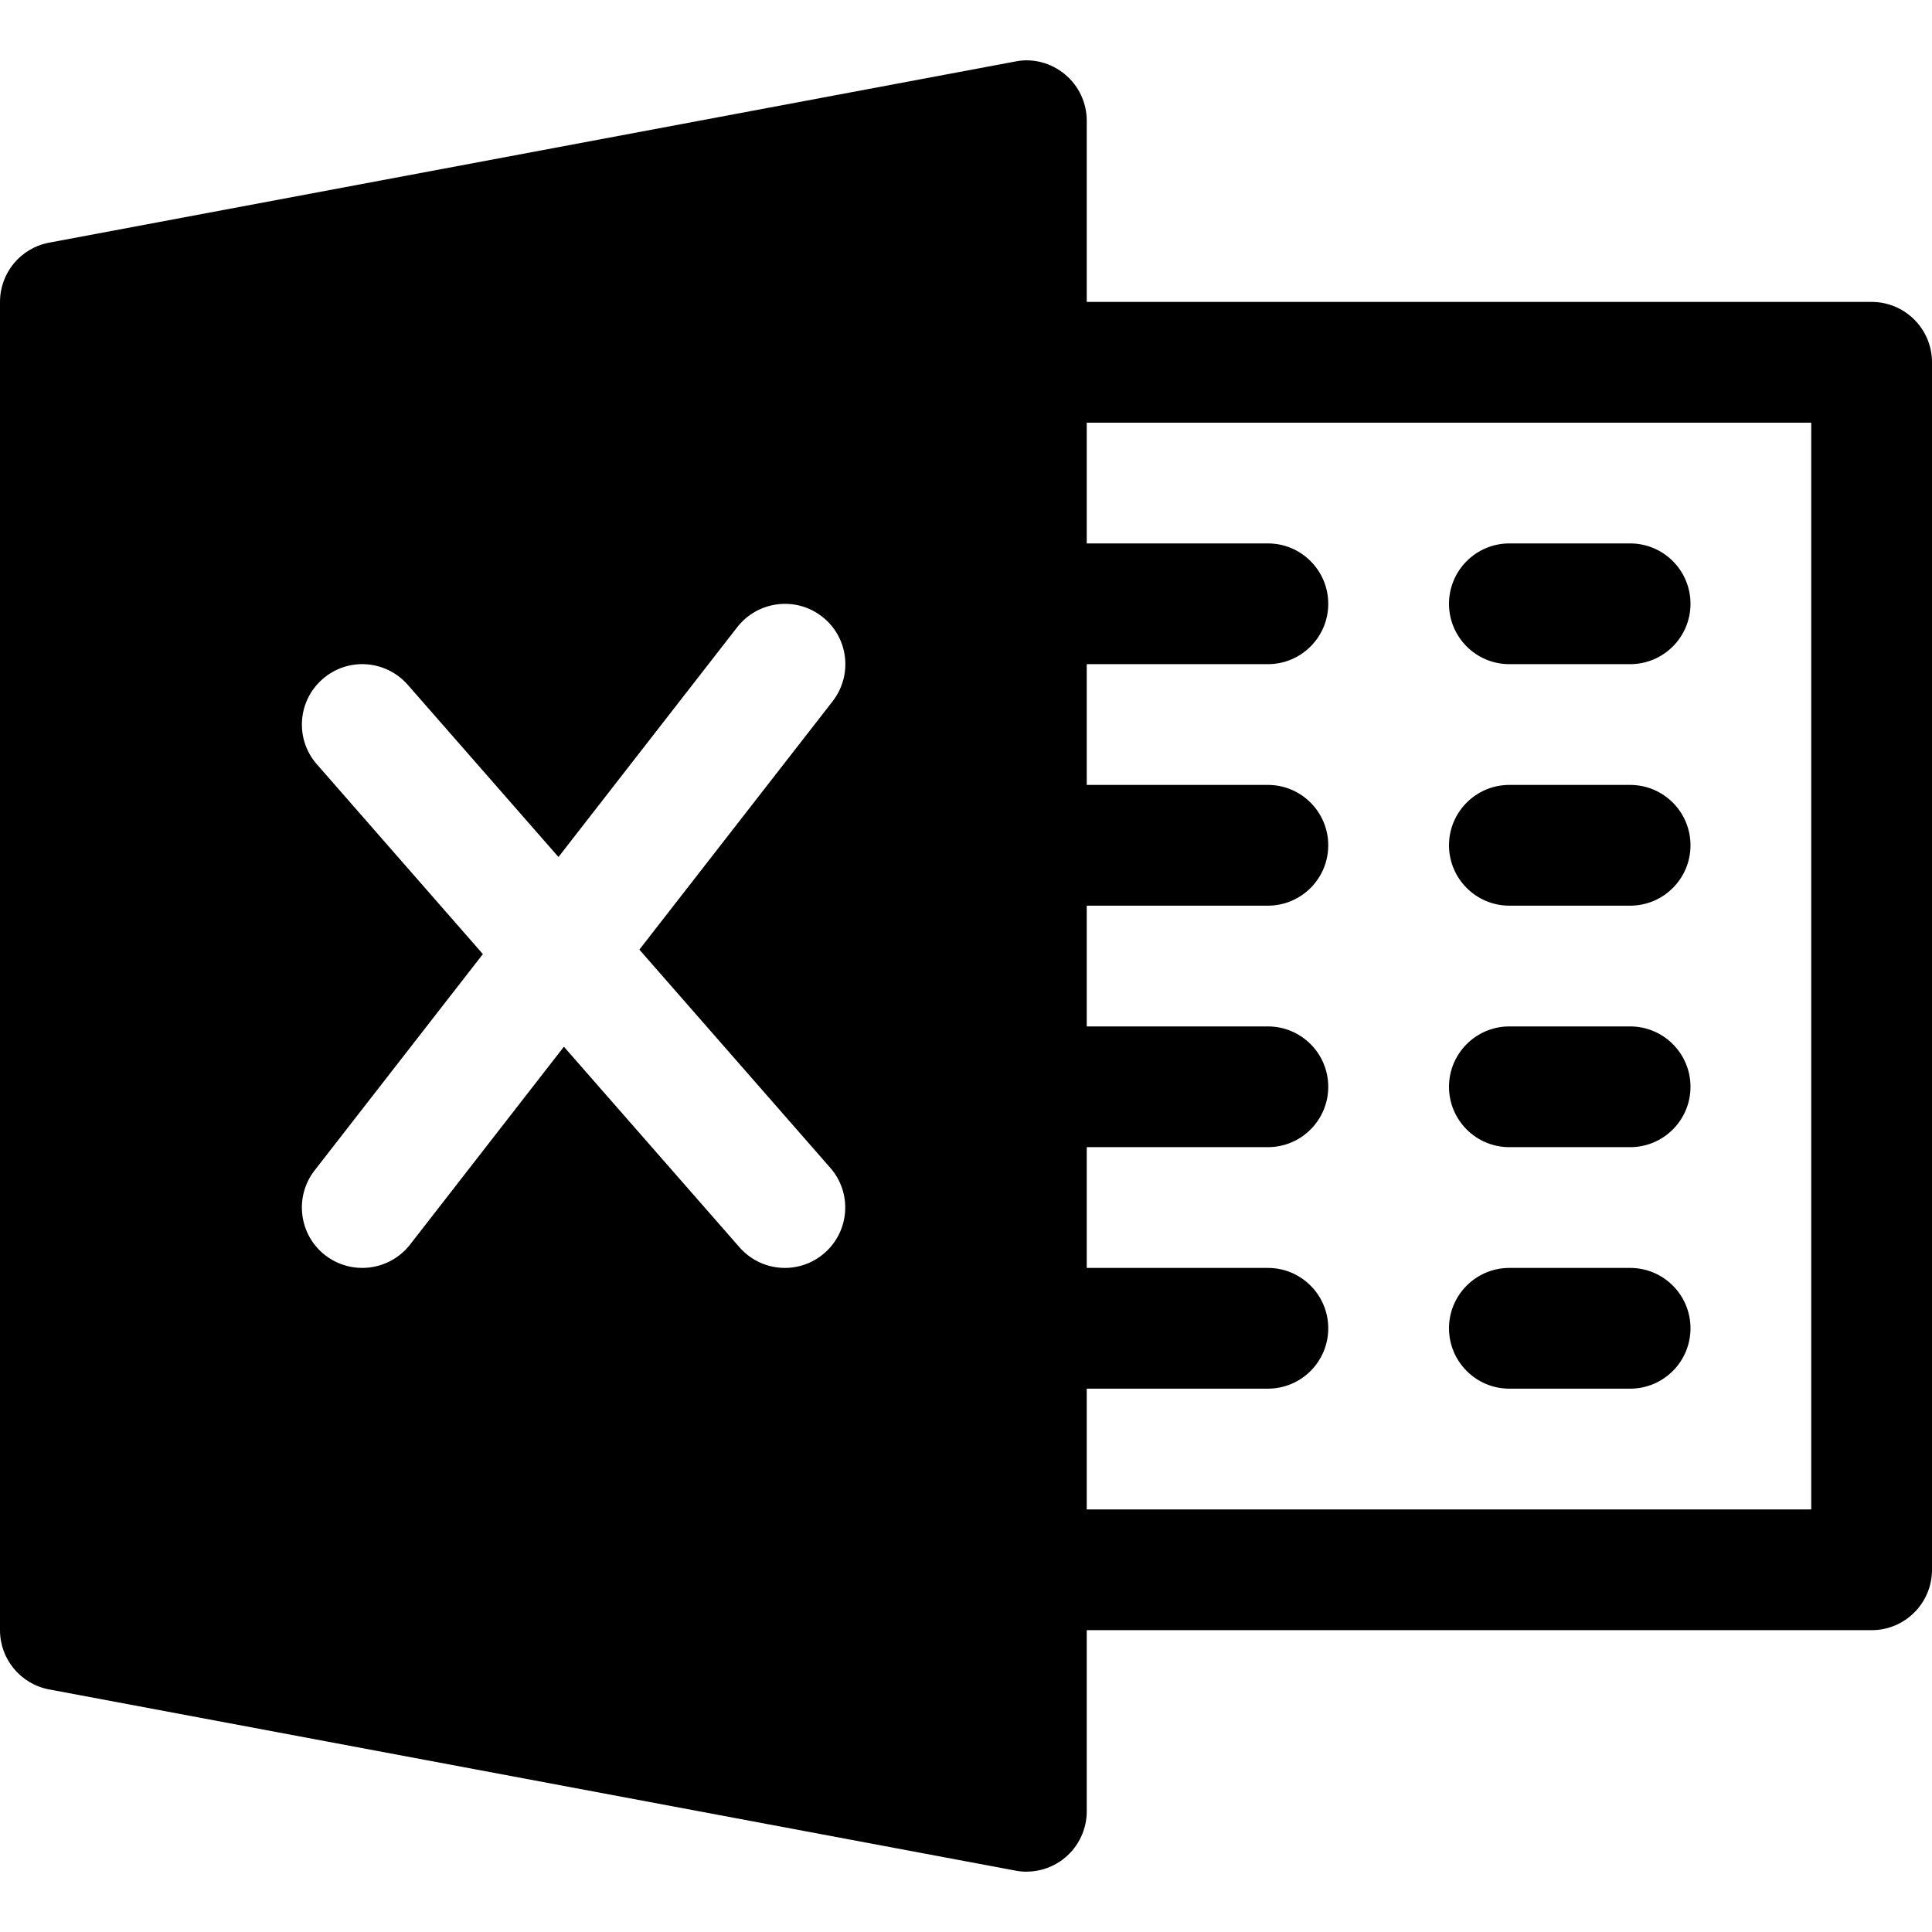
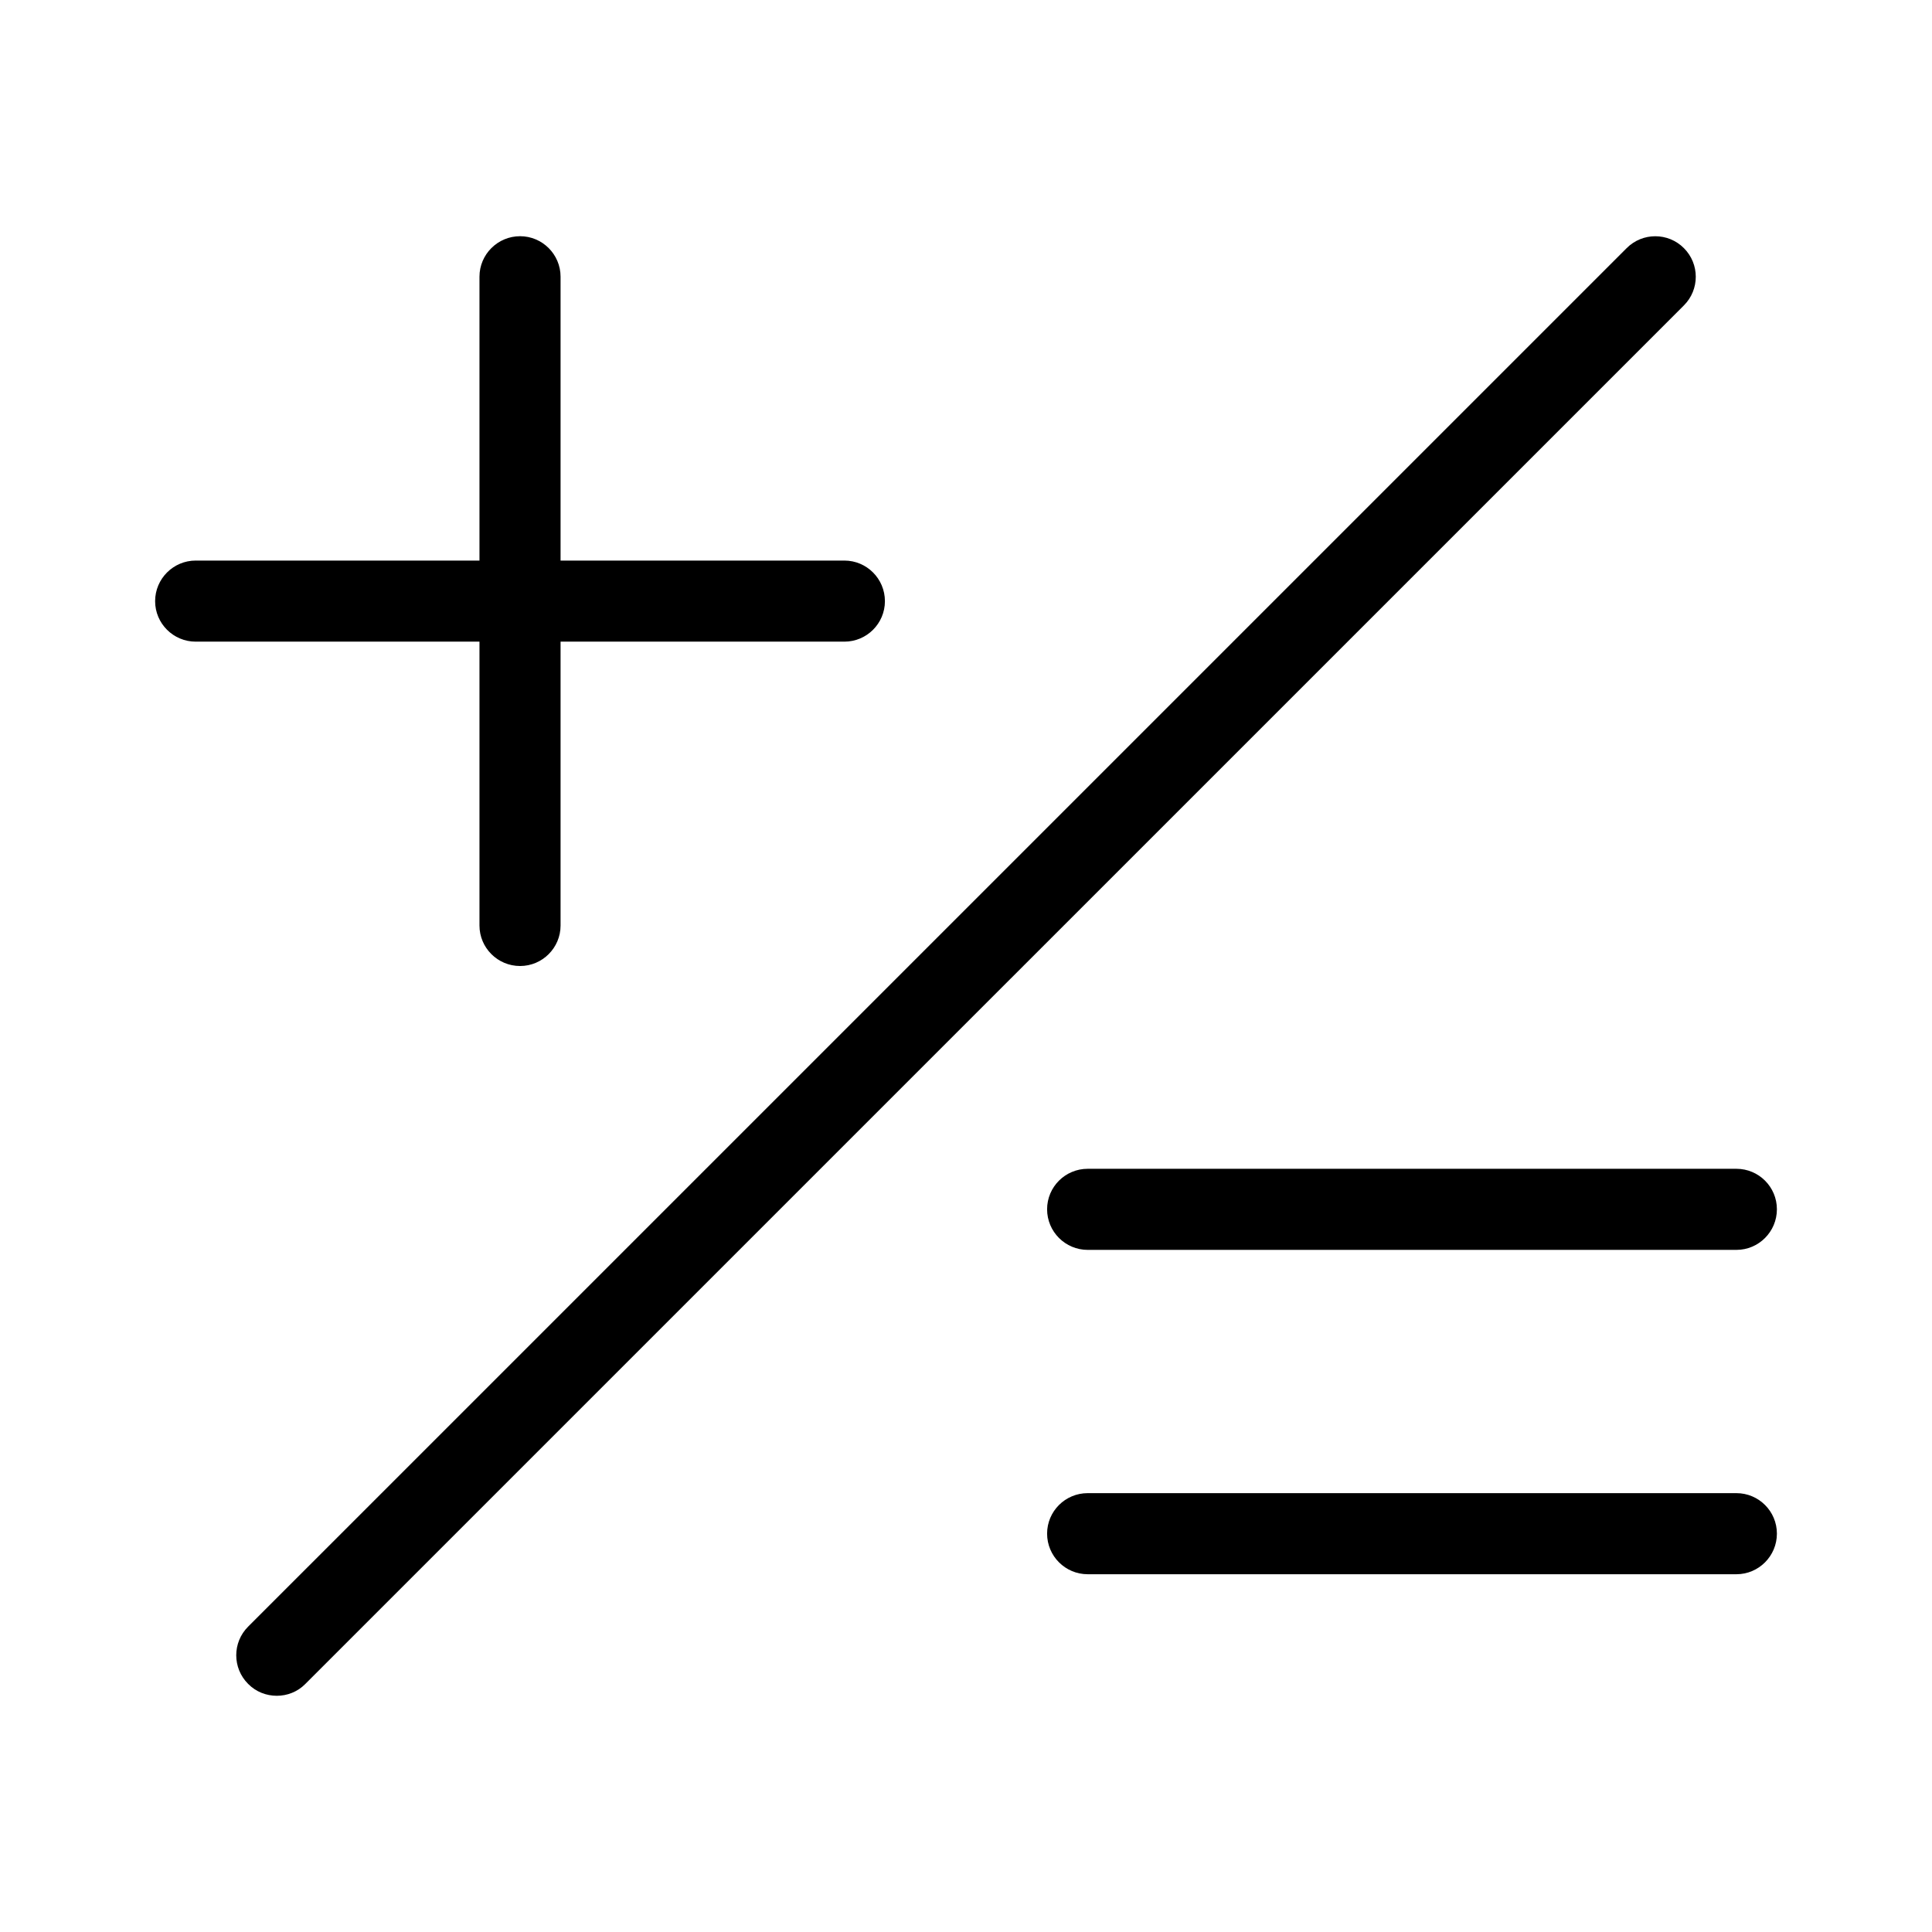
- <svg xmlns="http://www.w3.org/2000/svg" version="1.1" id="Capa_1" x="0px" y="0px" viewBox="0 0 512 512" style="enable-background:new 0 0 512 512;" xml:space="preserve">
-   <g>
-     <g>
-       <path d="M496,80.011H288v-48c0-4.768-2.112-9.28-5.792-12.32c-3.648-3.04-8.544-4.352-13.152-3.392l-256,48    C5.472,65.707,0,72.299,0,80.011v352c0,7.68,5.472,14.304,13.056,15.712l256,48c0.96,0.192,1.952,0.288,2.944,0.288    c3.712,0,7.328-1.28,10.208-3.68c3.68-3.04,5.792-7.584,5.792-12.32v-48h208c8.832,0,16-7.168,16-16v-320    C512,87.179,504.832,80.011,496,80.011z M220.032,309.483c5.824,6.624,5.152,16.736-1.504,22.56    c-3.04,2.656-6.784,3.968-10.528,3.968c-4.448,0-8.864-1.856-12.032-5.472l-46.528-53.152l-40.8,52.48    c-3.168,4.032-7.904,6.144-12.64,6.144c-3.424,0-6.88-1.088-9.824-3.36c-6.976-5.44-8.224-15.488-2.816-22.464l44.608-57.344    l-44-50.304c-5.824-6.624-5.152-16.736,1.504-22.56c6.624-5.824,16.704-5.184,22.592,1.504L148,227.115l47.392-60.928    c5.44-6.944,15.488-8.224,22.464-2.784c6.976,5.408,8.224,15.456,2.784,22.464l-51.2,65.792L220.032,309.483z M480,400.011H288    v-32h48c8.832,0,16-7.168,16-16c0-8.832-7.168-16-16-16h-48v-32h48c8.832,0,16-7.168,16-16c0-8.832-7.168-16-16-16h-48v-32h48    c8.832,0,16-7.168,16-16c0-8.832-7.168-16-16-16h-48v-32h48c8.832,0,16-7.168,16-16c0-8.832-7.168-16-16-16h-48v-32h192V400.011z" />
-     </g>
-   </g>
-   <g>
-     <g>
-       <path d="M432,144.011h-32c-8.832,0-16,7.168-16,16c0,8.832,7.168,16,16,16h32c8.832,0,16-7.168,16-16    C448,151.179,440.832,144.011,432,144.011z" />
-     </g>
-   </g>
-   <g>
-     <g>
-       <path d="M432,208.011h-32c-8.832,0-16,7.168-16,16c0,8.832,7.168,16,16,16h32c8.832,0,16-7.168,16-16    C448,215.179,440.832,208.011,432,208.011z" />
-     </g>
-   </g>
-   <g>
-     <g>
-       <path d="M432,272.011h-32c-8.832,0-16,7.168-16,16c0,8.832,7.168,16,16,16h32c8.832,0,16-7.168,16-16    C448,279.179,440.832,272.011,432,272.011z" />
-     </g>
-   </g>
-   <g>
-     <g>
-       <path d="M432,336.011h-32c-8.832,0-16,7.168-16,16c0,8.832,7.168,16,16,16h32c8.832,0,16-7.168,16-16    C448,343.179,440.832,336.011,432,336.011z" />
-     </g>
-   </g>
-   <g>
- </g>
-   <g>
- </g>
-   <g>
- </g>
-   <g>
- </g>
-   <g>
- </g>
-   <g>
- </g>
-   <g>
- </g>
-   <g>
- </g>
-   <g>
- </g>
-   <g>
- </g>
-   <g>
- </g>
-   <g>
- </g>
-   <g>
- </g>
-   <g>
- </g>
-   <g>
- </g>
+ <svg xmlns="http://www.w3.org/2000/svg" t="1645124738263" class="icon" viewBox="0 0 1024 1024" version="1.1" p-id="5063" width="200" height="200">
+   <defs>
+     <style type="text/css" />
+   </defs>
+   <path d="M892.499 161.875l-730.641 730.624c-4.141 4.238-9.673 6.299-15.142 6.299-5.517 0-11.049-2.063-15.205-6.299-8.394-8.394-8.394-21.969 0-30.347l730.657-730.641c8.362-8.394 21.969-8.394 30.332 0C900.893 139.889 900.893 153.496 892.499 161.875L892.499 161.875zM447.52 340.09 103.737 340.09c-11.864 0-21.521-9.625-21.521-21.458 0-11.864 9.658-21.521 21.521-21.521l343.783 0c11.88 0 21.506 9.658 21.506 21.521C469.026 330.464 459.4 340.09 447.52 340.09L447.52 340.09zM275.653 512.005c-11.88 0-21.521-9.642-21.521-21.458L254.131 146.653c0-11.8 9.642-21.458 21.521-21.458 11.832 0 21.458 9.658 21.458 21.458l0 343.895C297.11 502.364 287.484 512.005 275.653 512.005L275.653 512.005zM920.336 662.463l-343.831 0c-11.88 0-21.521-9.642-21.521-21.521 0-11.864 9.642-21.458 21.521-21.458l343.831 0c11.832 0 21.458 9.593 21.458 21.458C941.793 652.821 932.167 662.463 920.336 662.463L920.336 662.463zM920.336 834.378l-343.831 0c-11.88 0-21.521-9.642-21.521-21.521 0-11.864 9.642-21.458 21.521-21.458l343.831 0c11.832 0 21.458 9.593 21.458 21.458C941.793 824.737 932.167 834.378 920.336 834.378L920.336 834.378z" p-id="5064" />
</svg>
